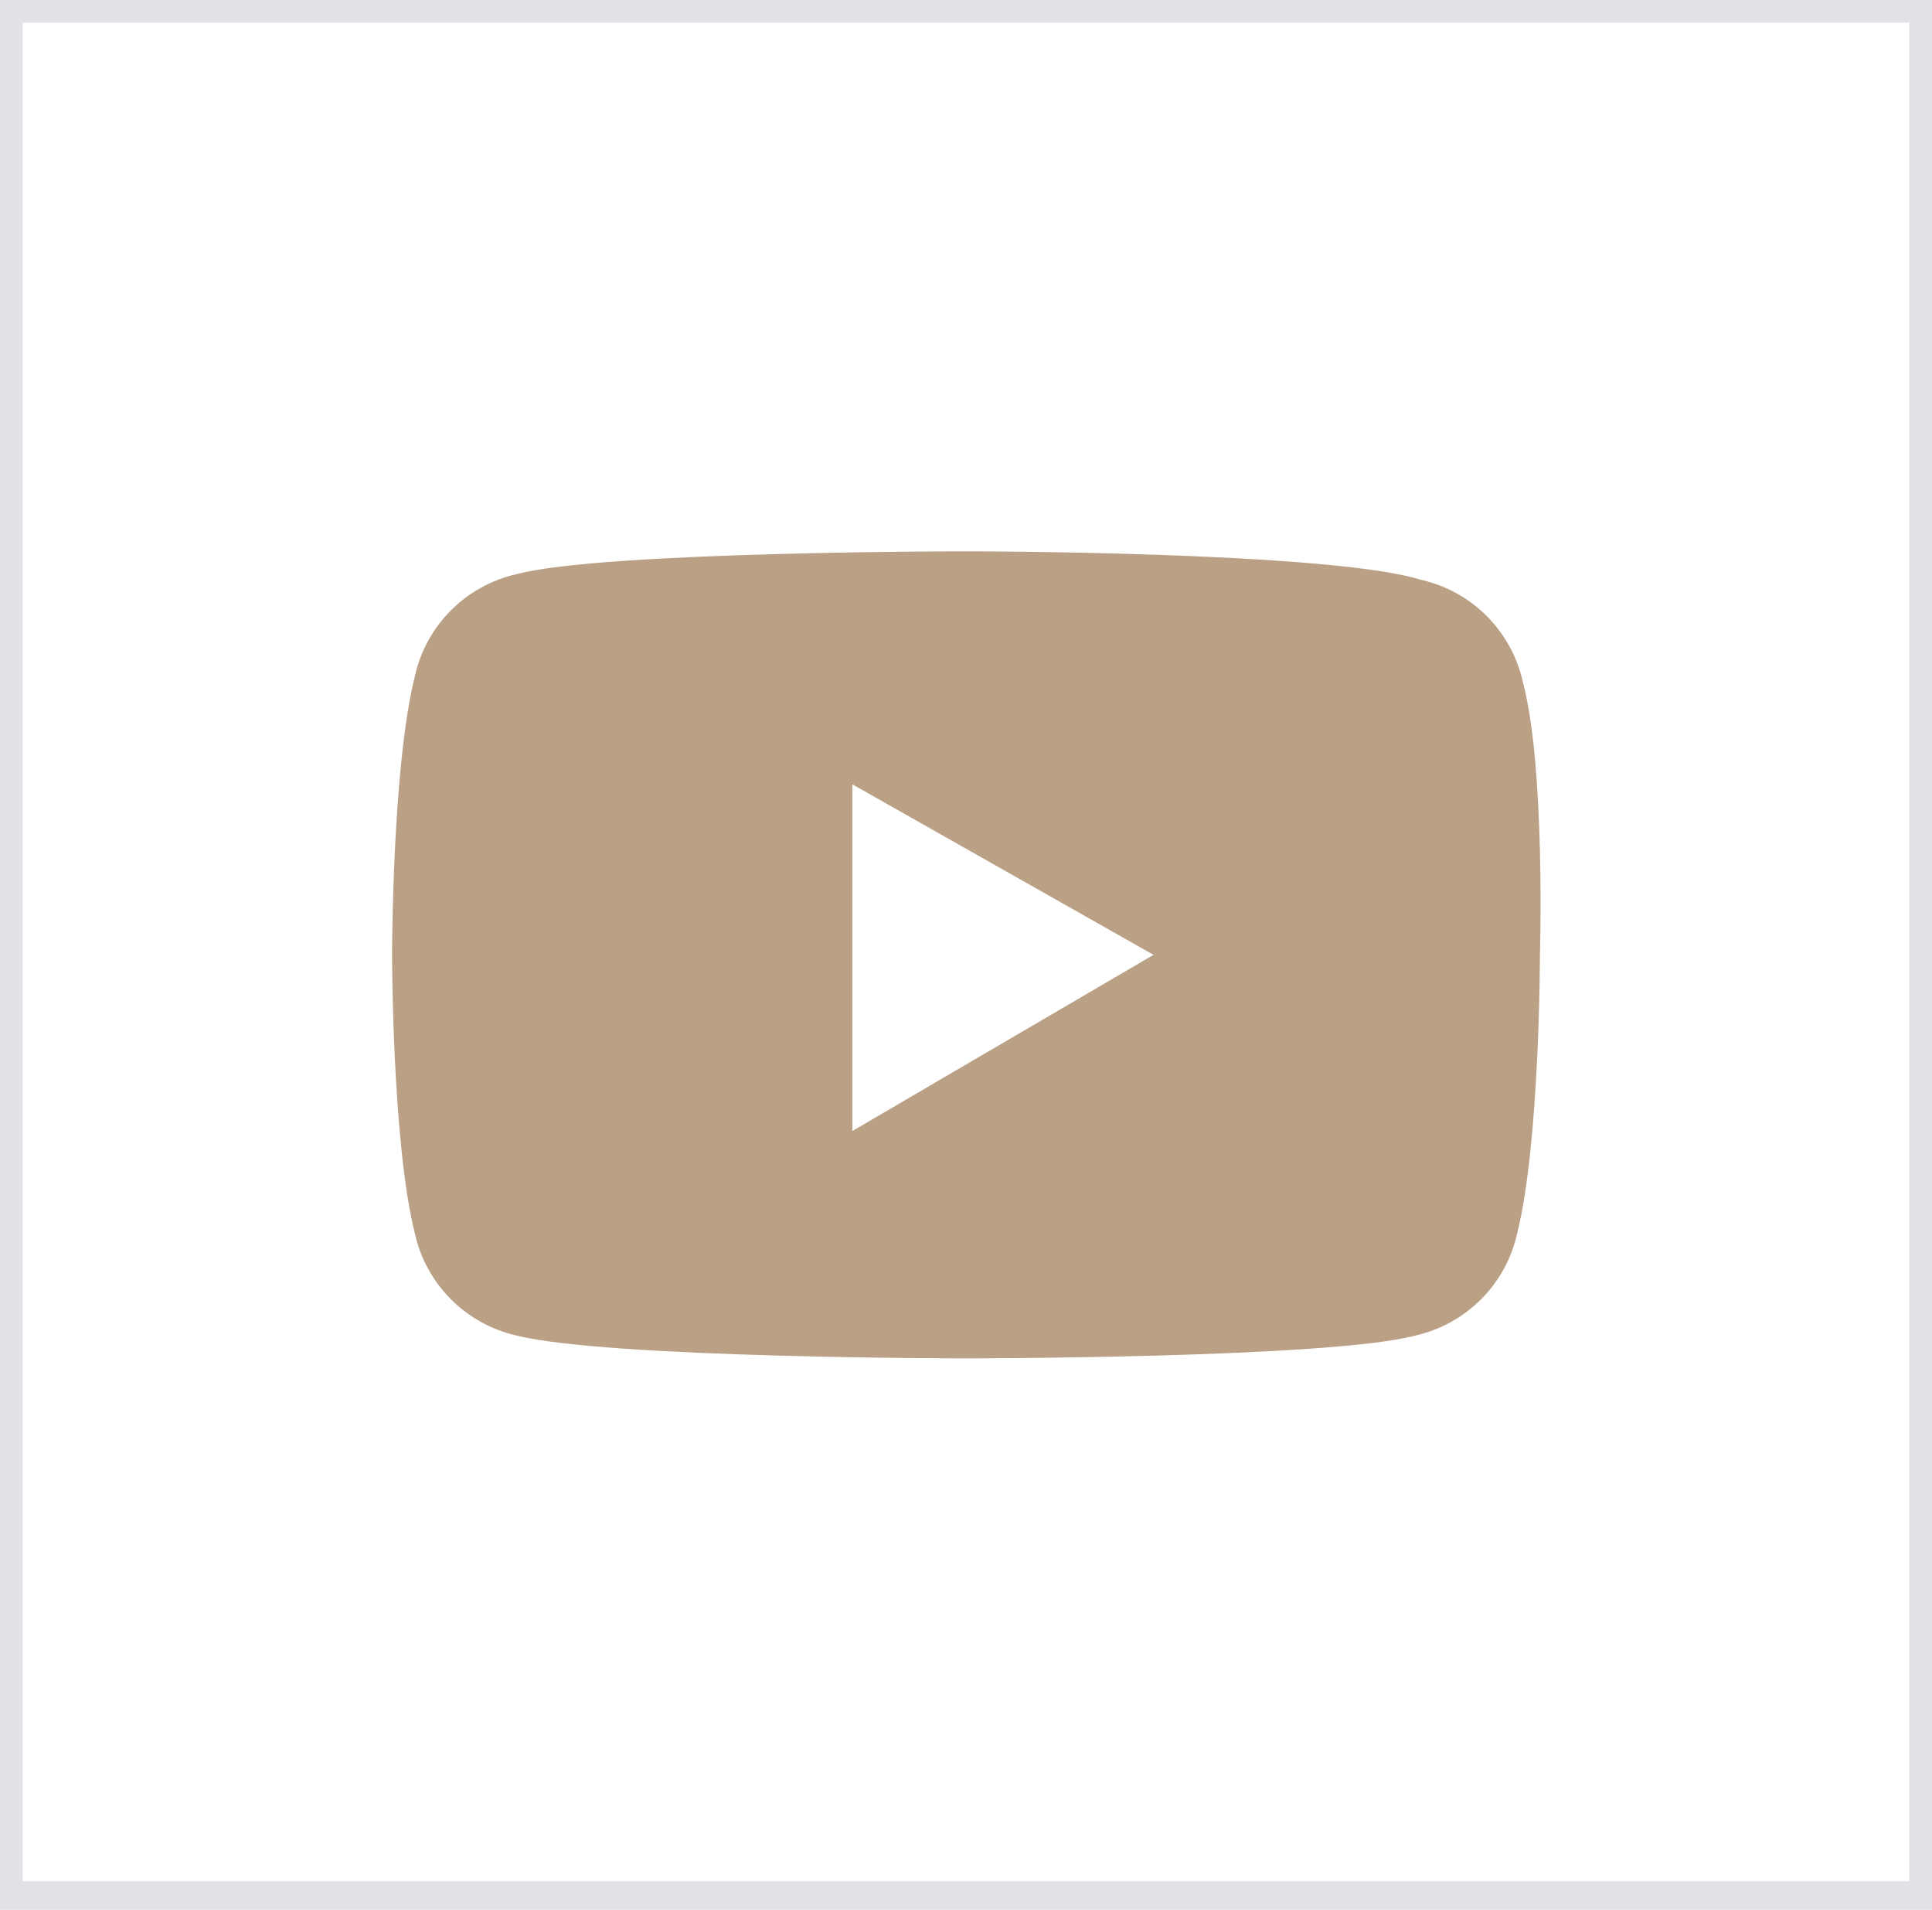
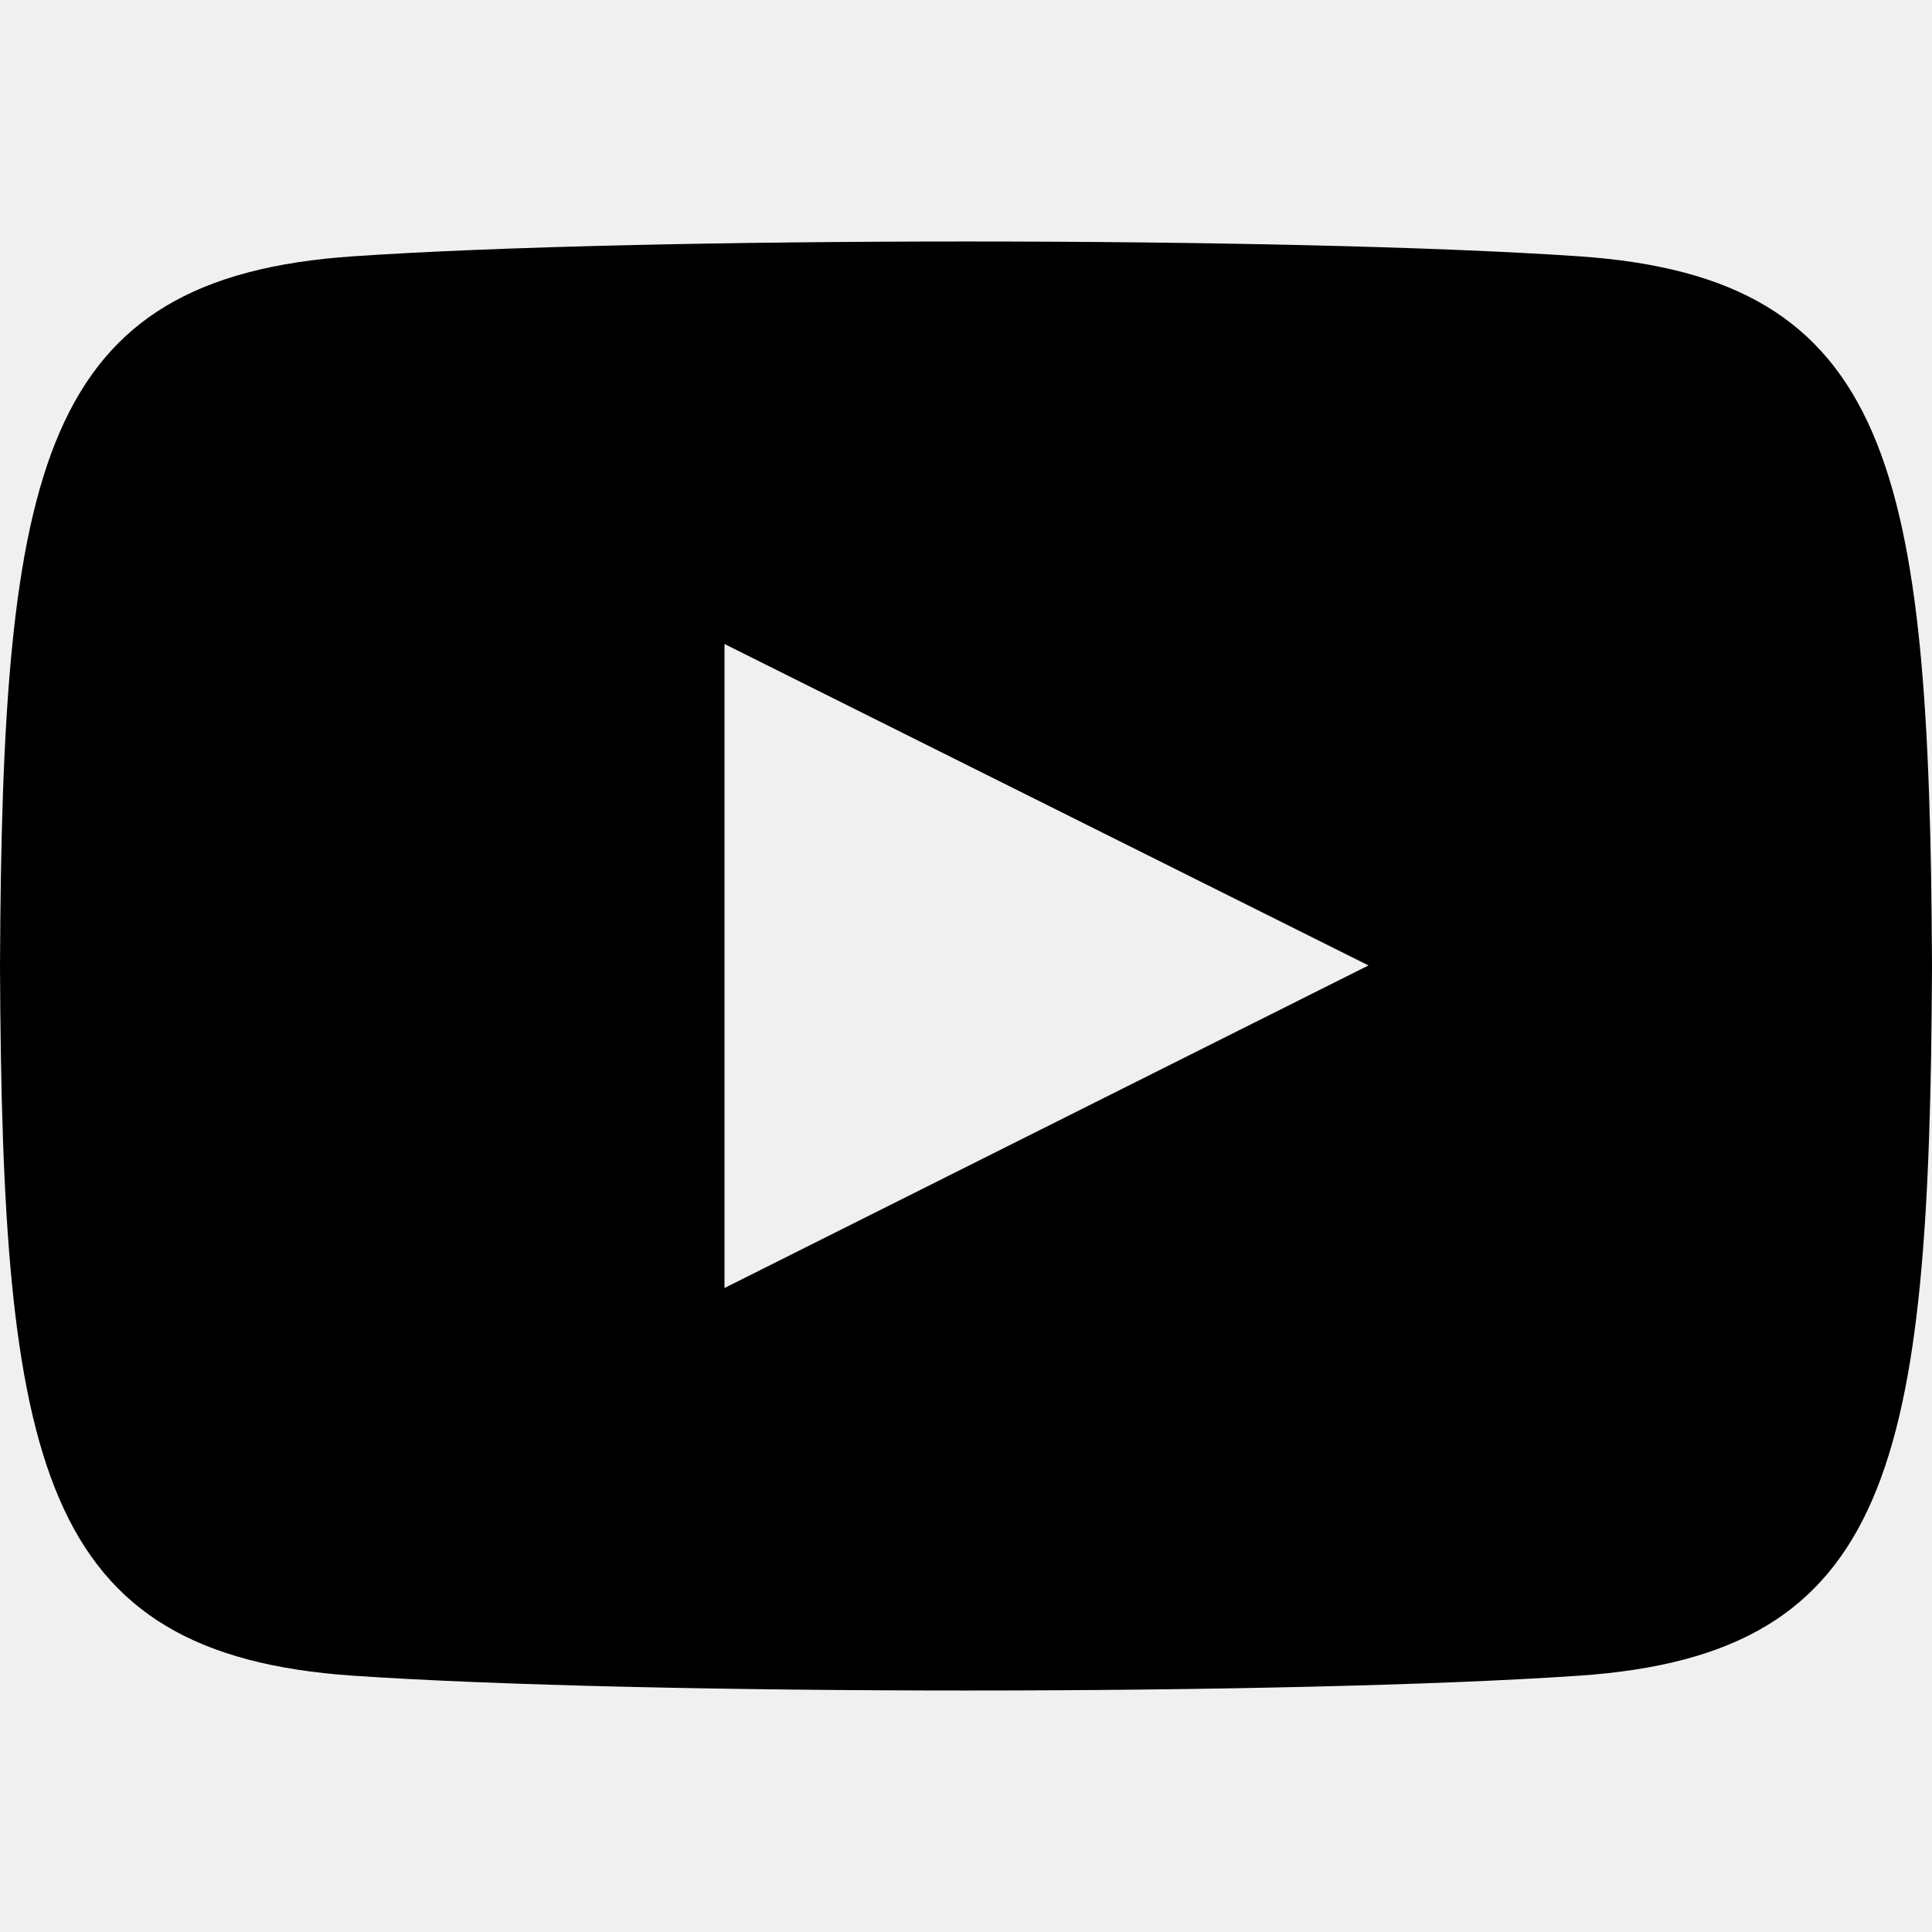
- <svg xmlns="http://www.w3.org/2000/svg" version="1.1" id="Слой_1" x="0px" y="0px" viewBox="0 0 34 33.6" style="enable-background:new 0 0 34 33.6;" xml:space="preserve">
-   <style type="text/css">
- 	.st0{fill:#FFFFFF;}
- 	.st1{fill:#E2E1E6;}
- 	.st2{fill:#BAA085;}
- </style>
-   <g>
-     <rect x="0.2" y="0.2" class="st0" width="33.6" height="33.2" />
-     <path class="st1" d="M33.6,0.4v32.7H0.4V0.4H33.6 M34,0H0v33.6h34V0L34,0z" />
-     <path class="st2" d="M26.8,12c-0.2-0.9-0.9-1.6-1.8-1.8C23.4,9.7,17,9.7,17,9.7s-6.4,0-7.9,0.4c-0.9,0.2-1.6,0.9-1.8,1.8   c-0.4,1.6-0.4,4.9-0.4,4.9s0,3.3,0.4,4.9c0.2,0.9,0.9,1.6,1.8,1.8c1.6,0.4,7.9,0.4,7.9,0.4s6.4,0,7.9-0.4c0.9-0.2,1.6-0.9,1.8-1.8   c0.4-1.6,0.4-4.9,0.4-4.9S27.2,13.5,26.8,12z M15,19.9v-6.1l5.3,3L15,19.9z" />
-   </g>
+ <svg xmlns="http://www.w3.org/2000/svg" width="24" height="24" viewBox="0 0 24 24">
+   <path d="M19.615 3.184c-3.604-.246-11.631-.245-15.23 0-3.897.266-4.356 2.62-4.385 8.816.029 6.185.484 8.549 4.385 8.816 3.6.245 11.626.246 15.23 0 3.897-.266 4.356-2.62 4.385-8.816-.029-6.185-.484-8.549-4.385-8.816zm-10.615 12.816v-8l8 3.993-8 4.007z" />
</svg>
